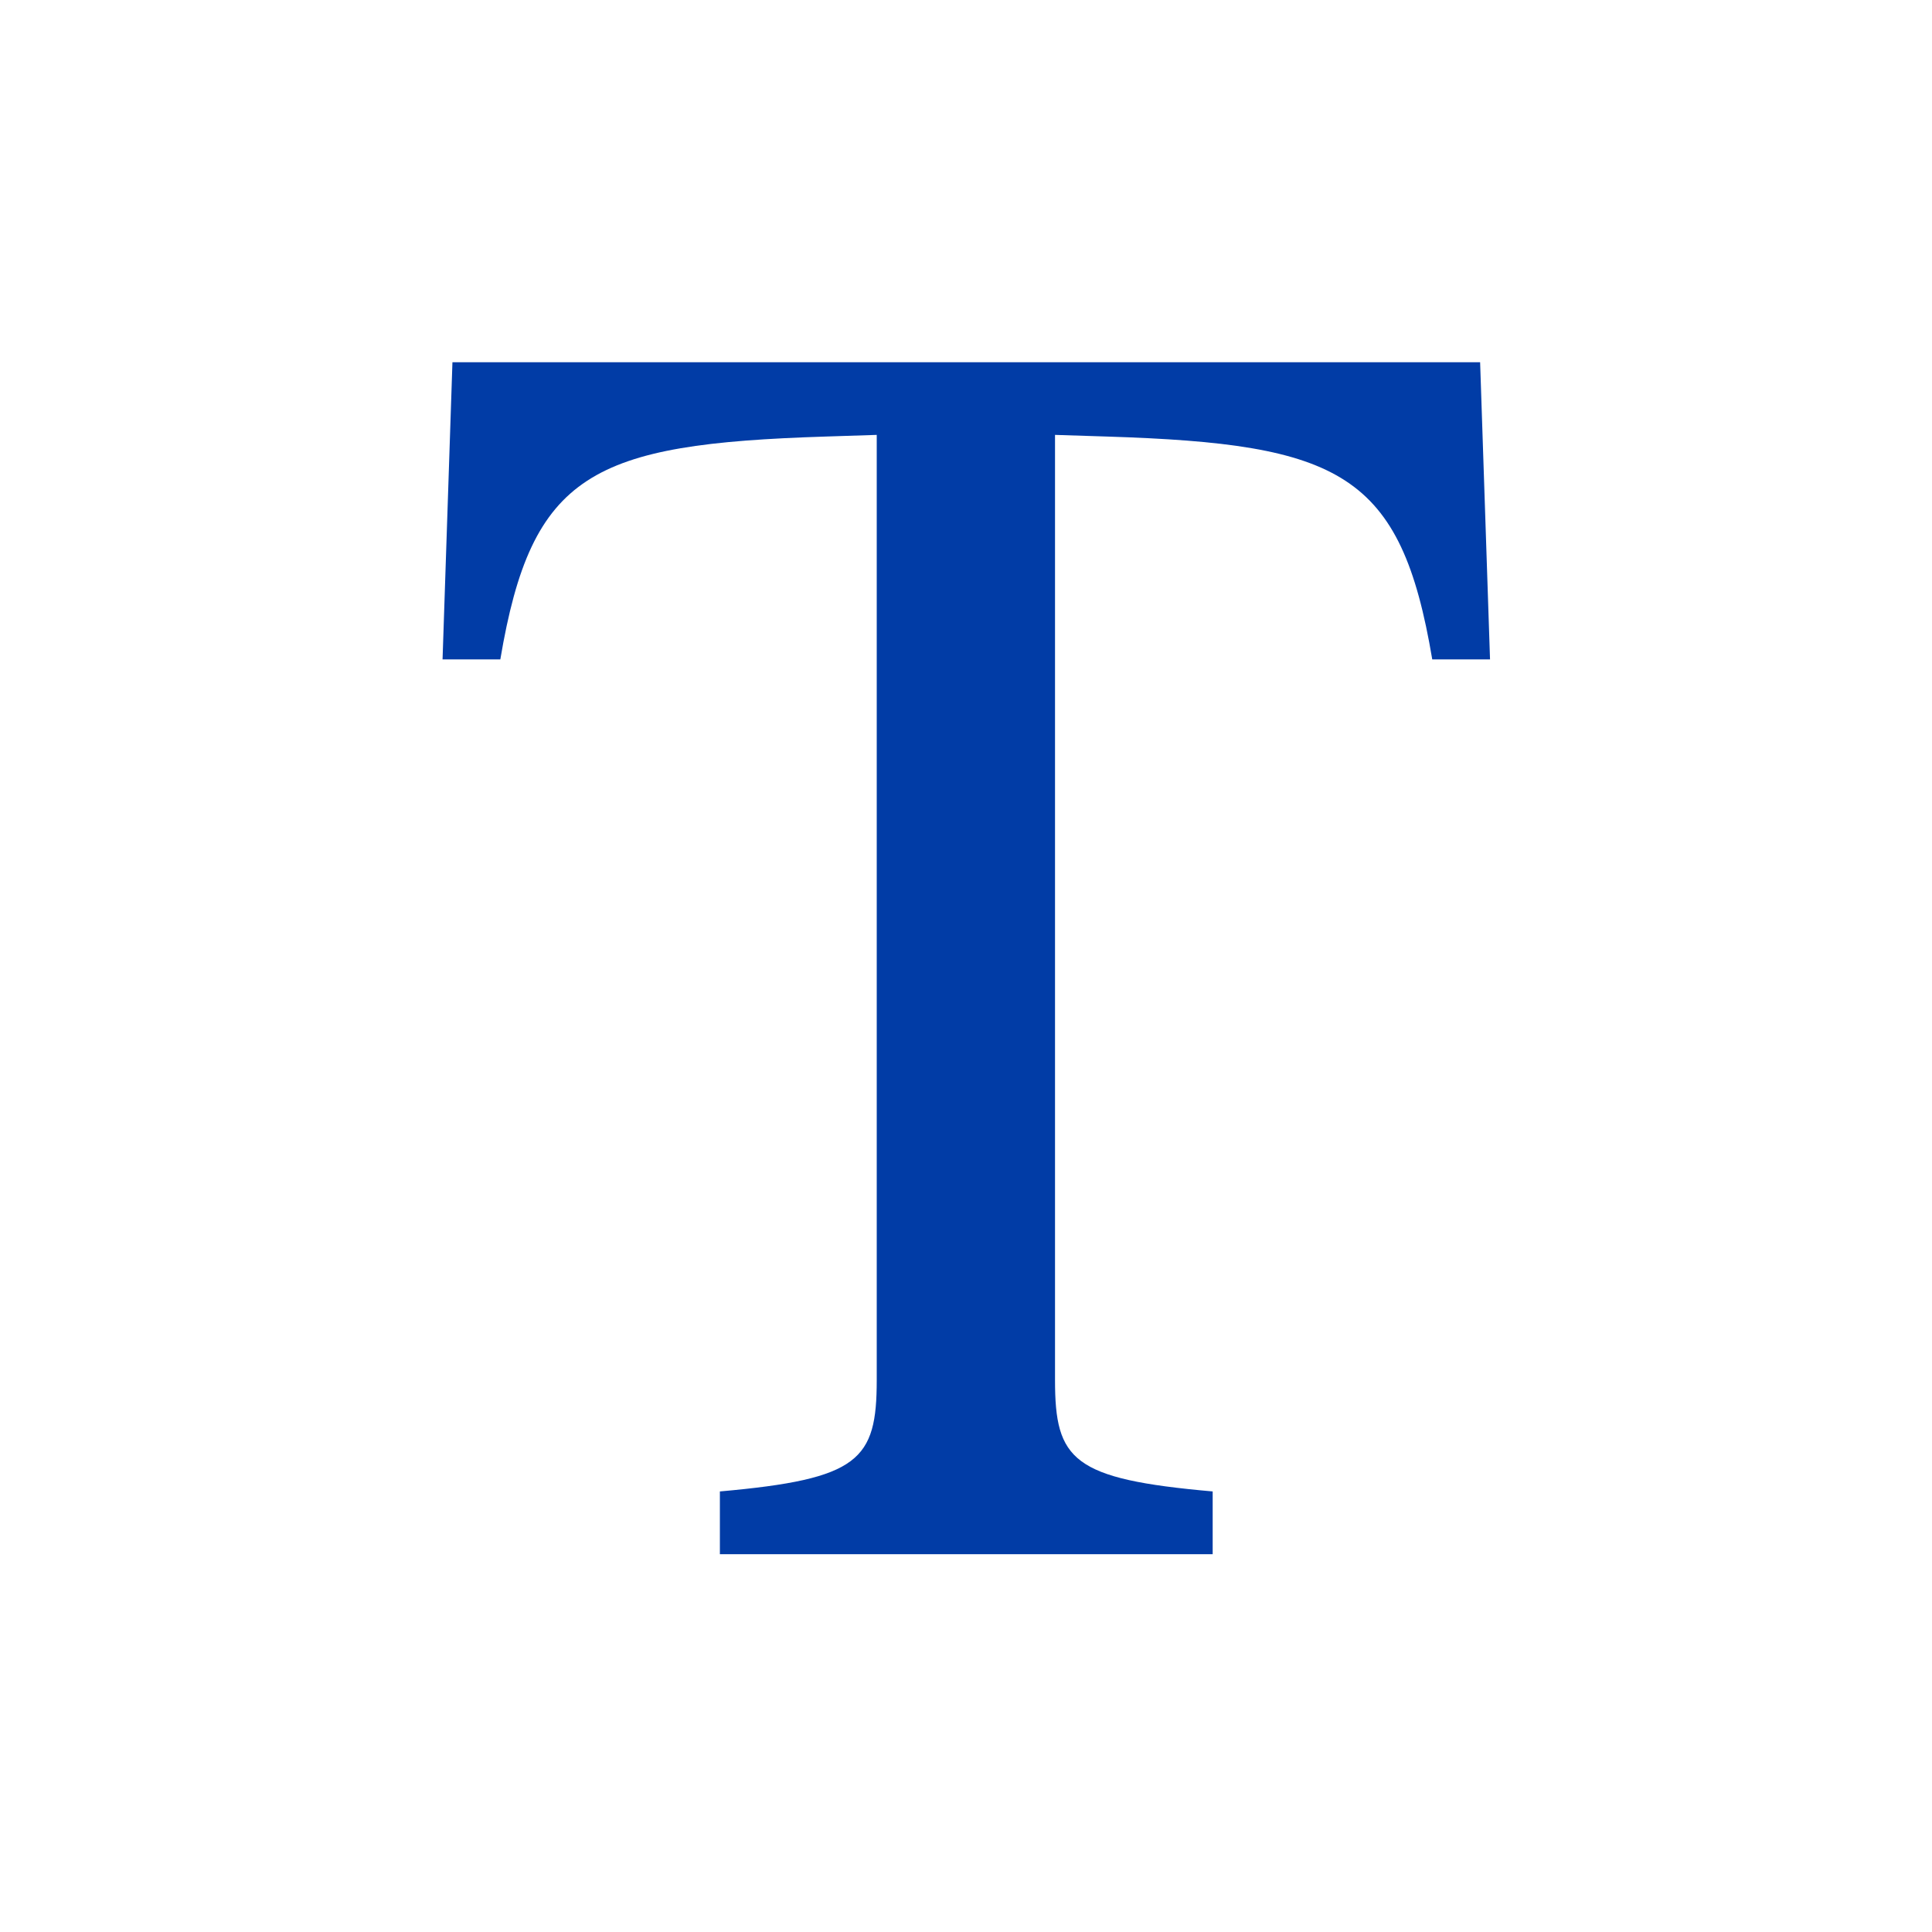
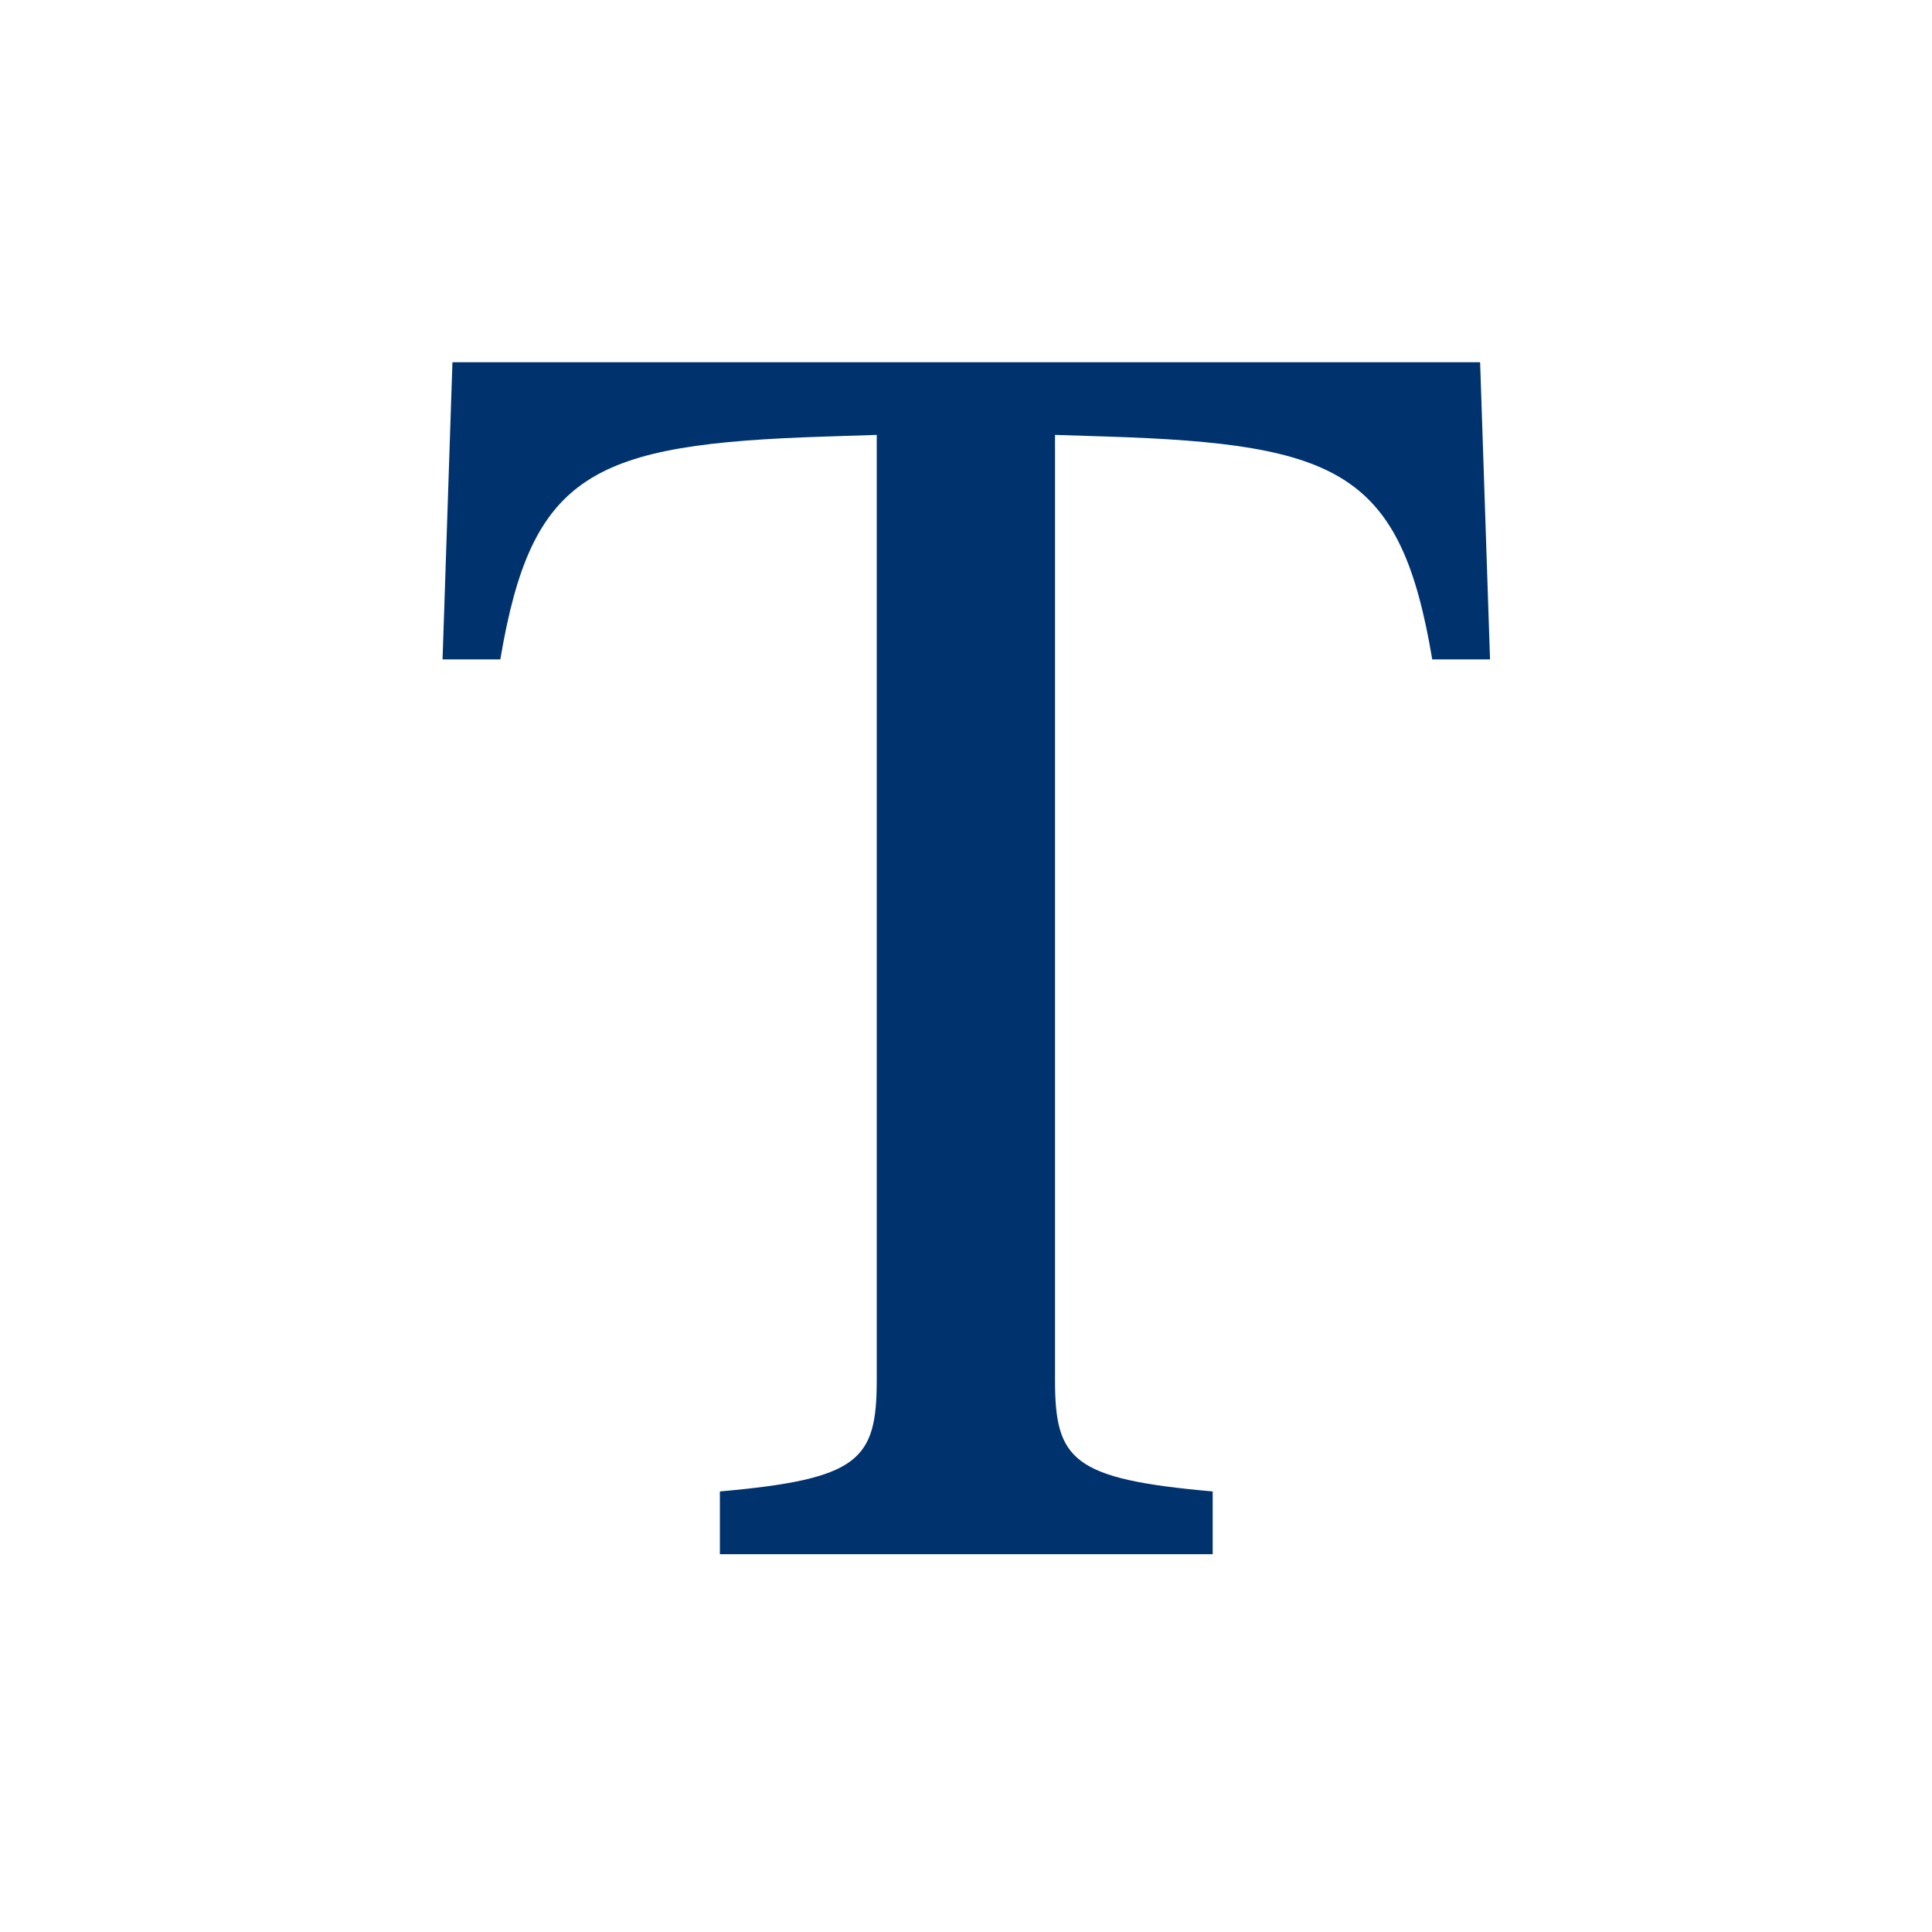
<svg xmlns="http://www.w3.org/2000/svg" width="93" height="93" viewBox="0 0 93 93" fill="none">
-   <path d="M71.248 17.438H21.779L21.303 31.742H24.084C25.594 22.762 28.495 21.371 39.739 21.014L42.203 20.934V66.429C42.203 70.284 41.368 71.197 34.653 71.793V74.813H58.374V71.793C51.62 71.197 50.785 70.284 50.785 66.429V20.934L53.288 21.014C64.533 21.371 67.434 22.762 68.944 31.742H71.725L71.248 17.438Z" fill="#013CA6" />
+   <path d="M71.248 17.438H21.779L21.303 31.742H24.084C25.594 22.762 28.495 21.371 39.739 21.014L42.203 20.934V66.429C42.203 70.284 41.368 71.197 34.653 71.793V74.813H58.374V71.793C51.62 71.197 50.785 70.284 50.785 66.429V20.934L53.288 21.014C64.533 21.371 67.434 22.762 68.944 31.742H71.725L71.248 17.438Z" fill="#00326E" />
</svg>
